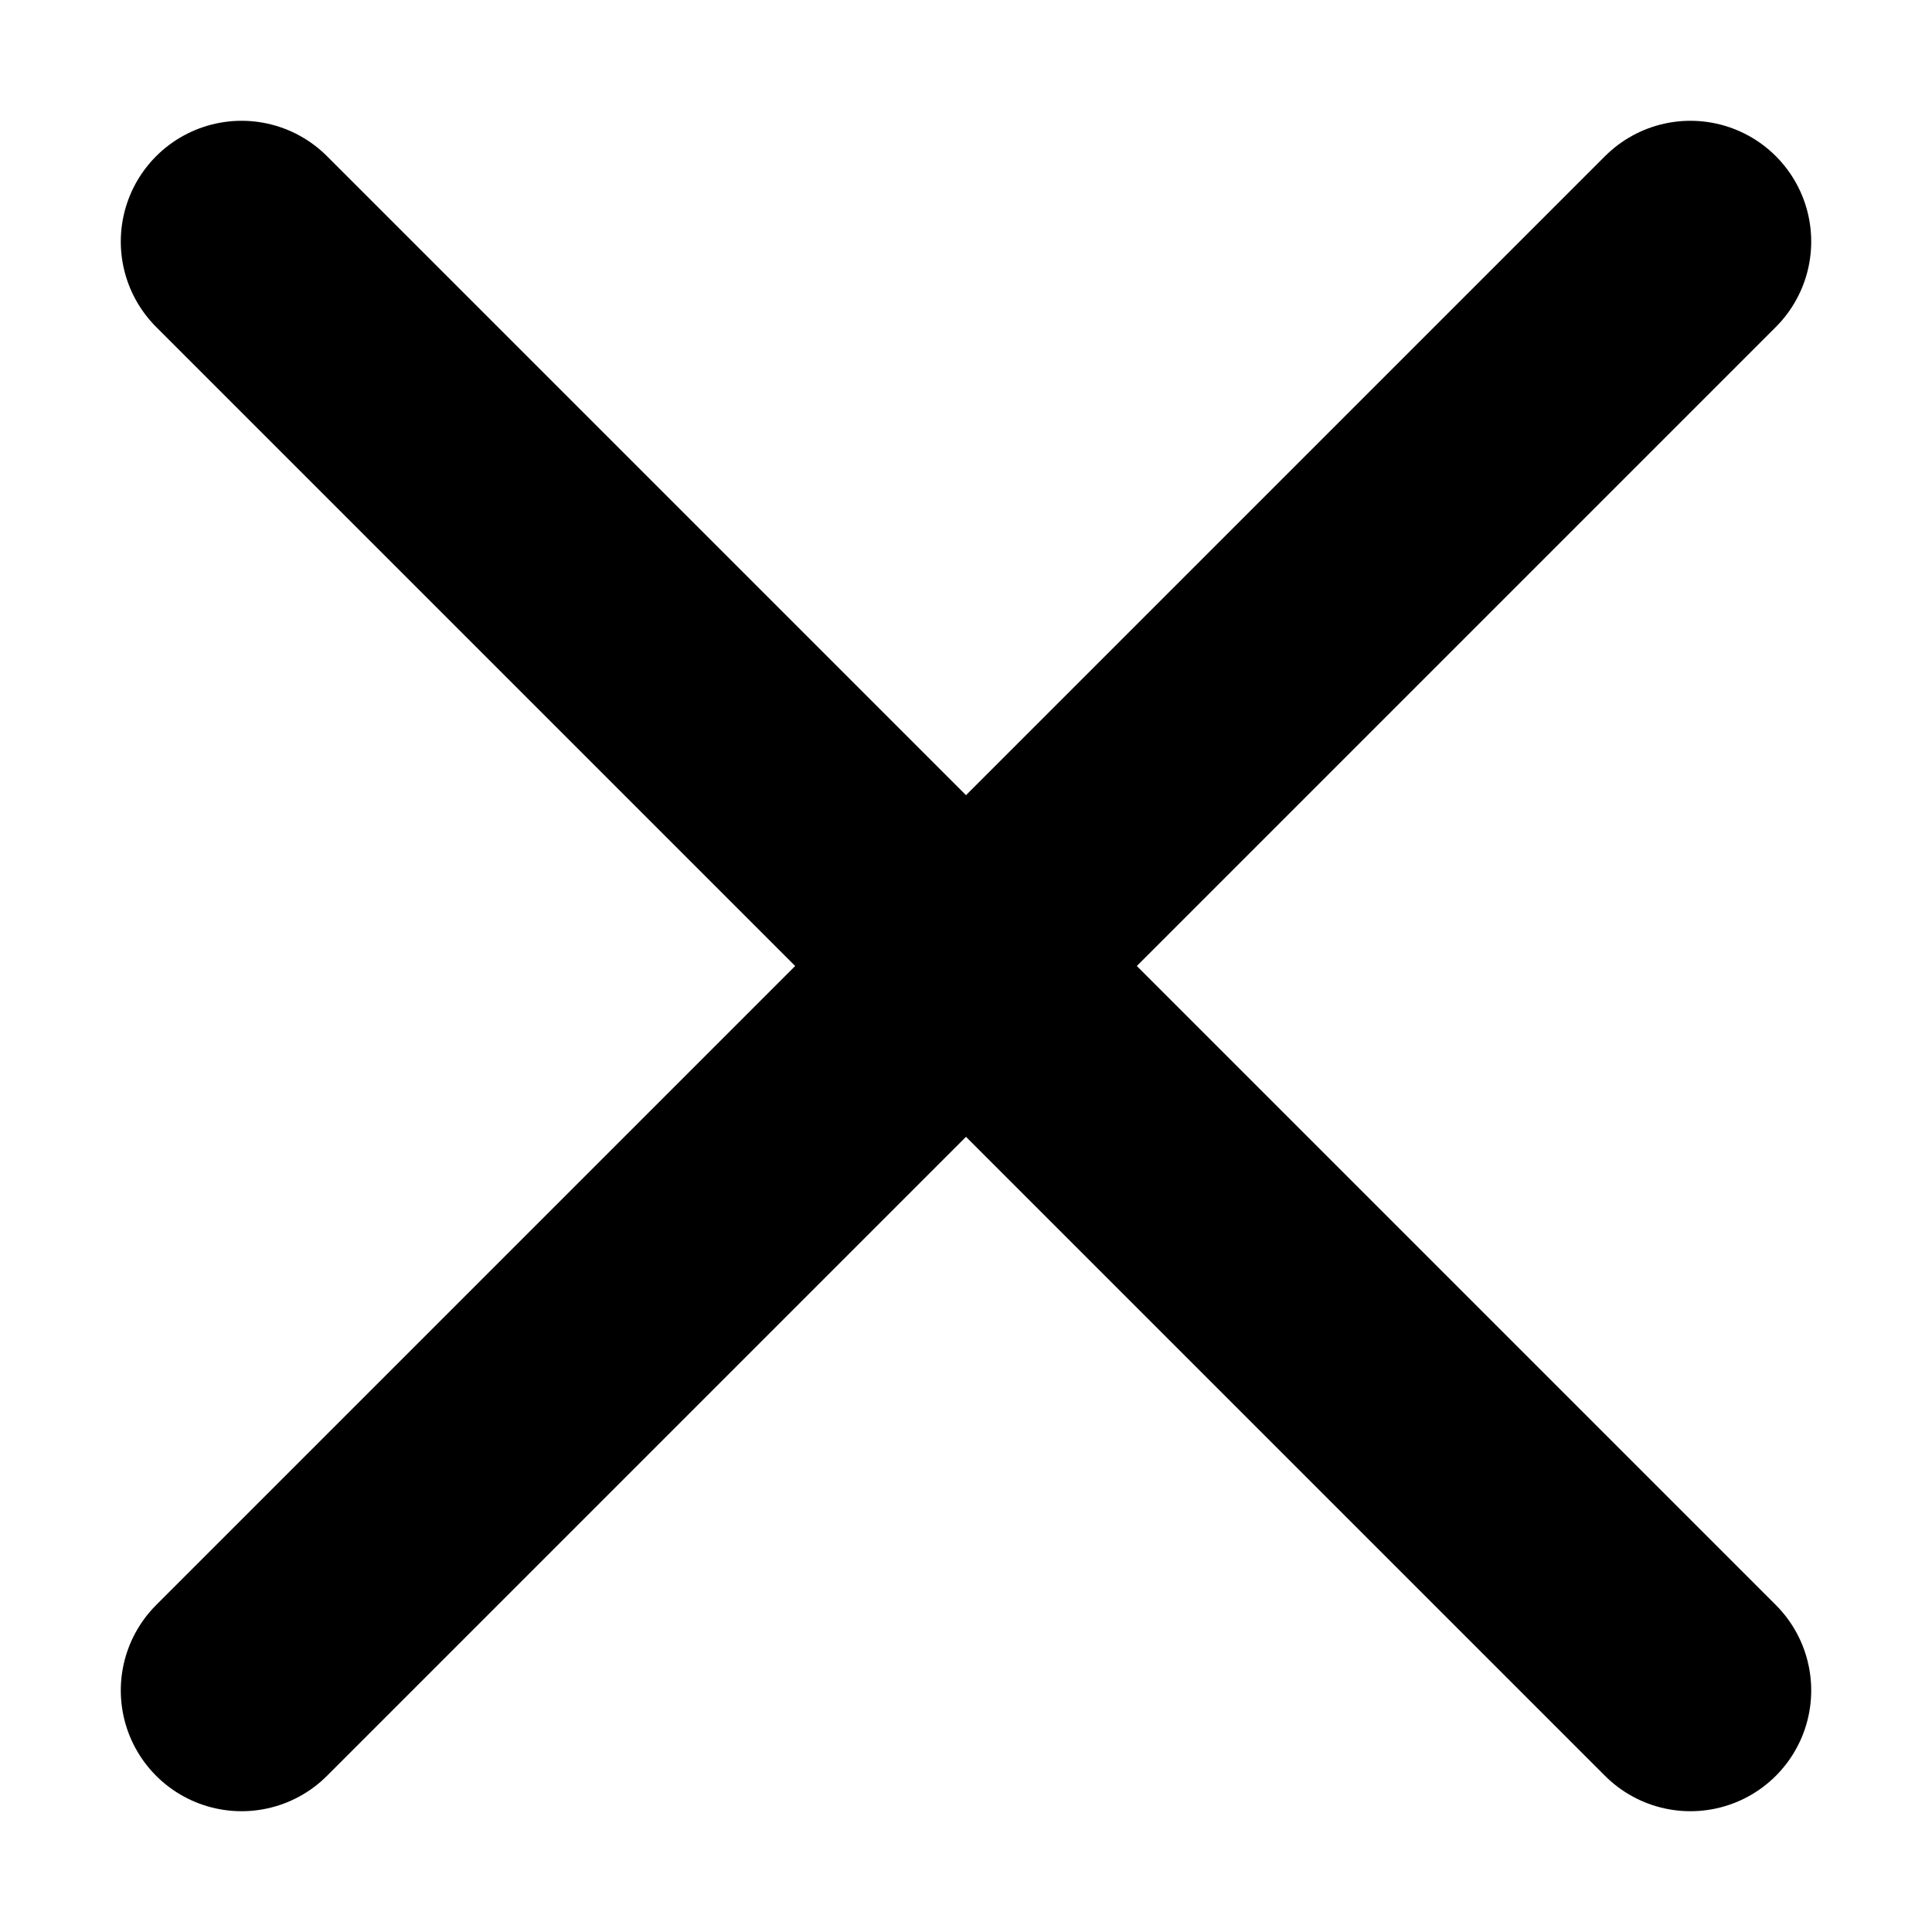
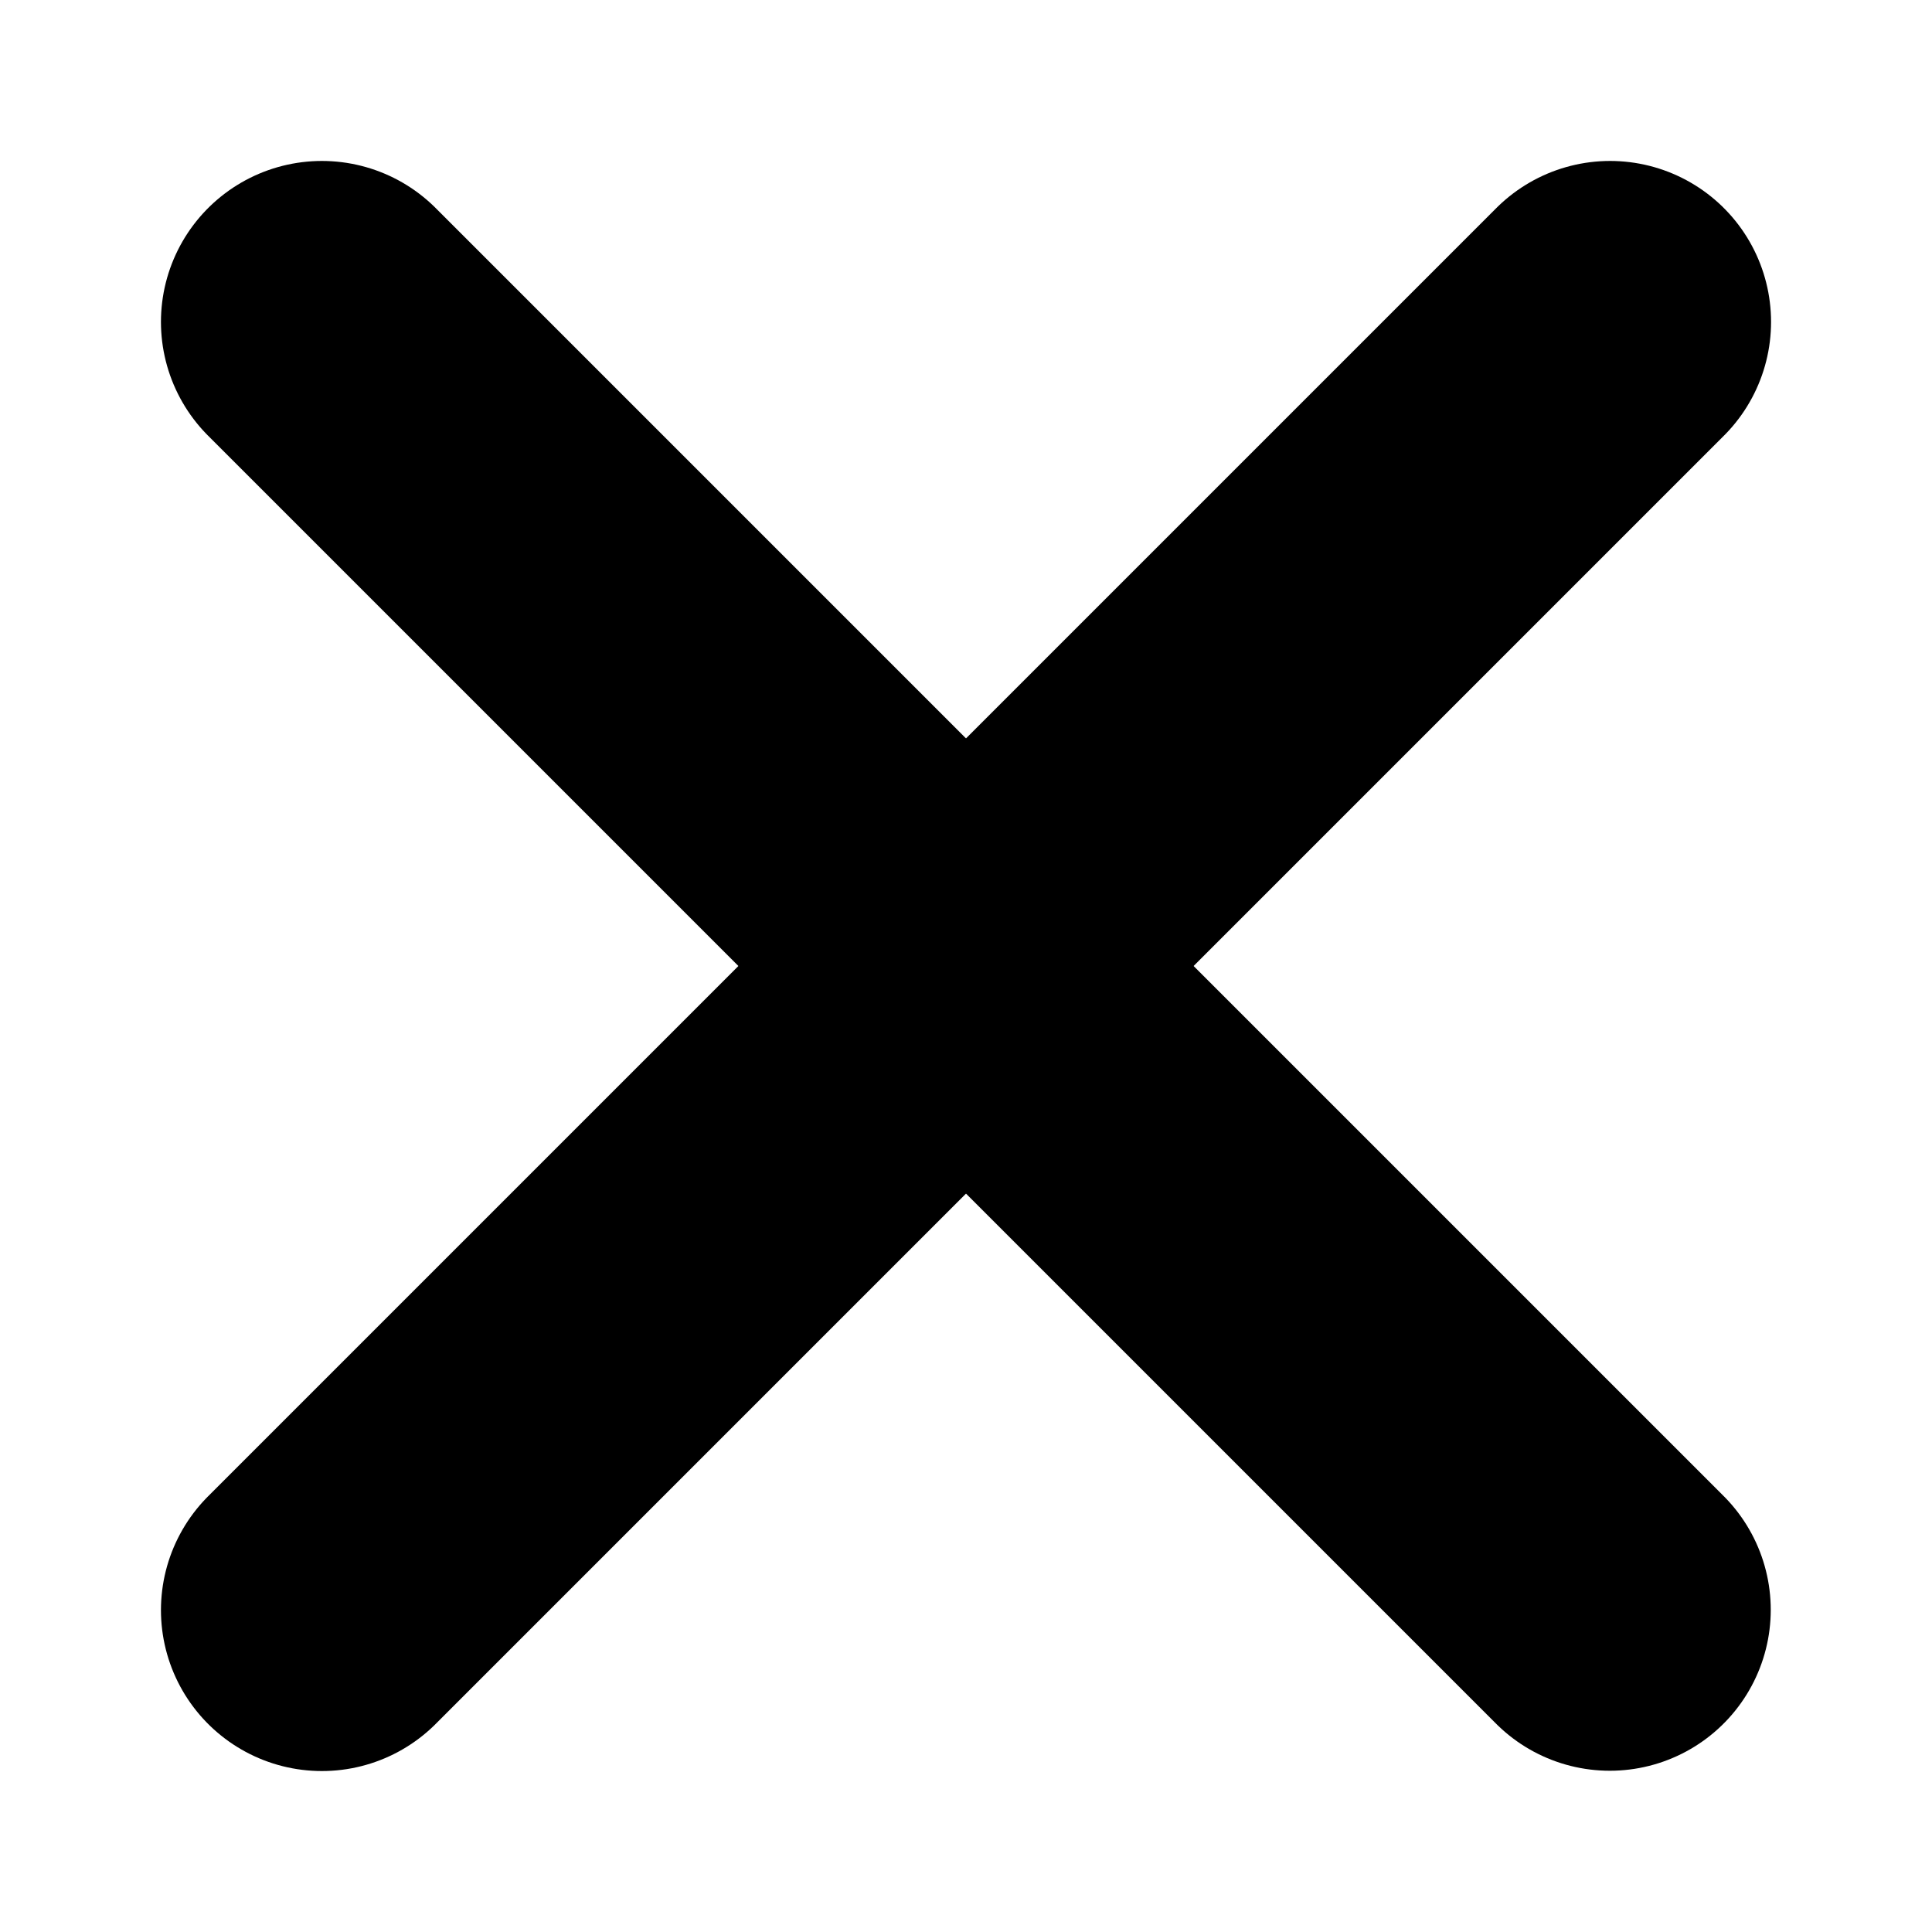
<svg xmlns="http://www.w3.org/2000/svg" width="24" height="24" viewBox="0 0 6.35 6.35" version="1.1" id="svg5">
  <defs id="defs2" />
  <g id="layer1">
-     <path style="fill:none;stroke:#000000;stroke-width:0.794;stroke-linecap:round;stroke-linejoin:round;stroke-dasharray:none" d="M 0.794,5.556 5.556,0.794" id="path1" />
-     <path style="fill:none;stroke:#000000;stroke-width:0.794;stroke-linecap:round;stroke-linejoin:round;stroke-dasharray:none" d="M 0.794,0.794 5.556,5.556" id="path2" />
+     <path style="fill:none;stroke:#000000;stroke-width:1.058;stroke-linecap:round;stroke-linejoin:round;stroke-dasharray:none" d="M 1.058,5.292 5.292,1.058" id="path1" />
+     <path style="fill:none;stroke:#000000;stroke-width:1.058;stroke-linecap:round;stroke-linejoin:round;stroke-dasharray:none" d="m 1.058,1.058 4.233,4.233" id="path2" />
  </g>
</svg>
